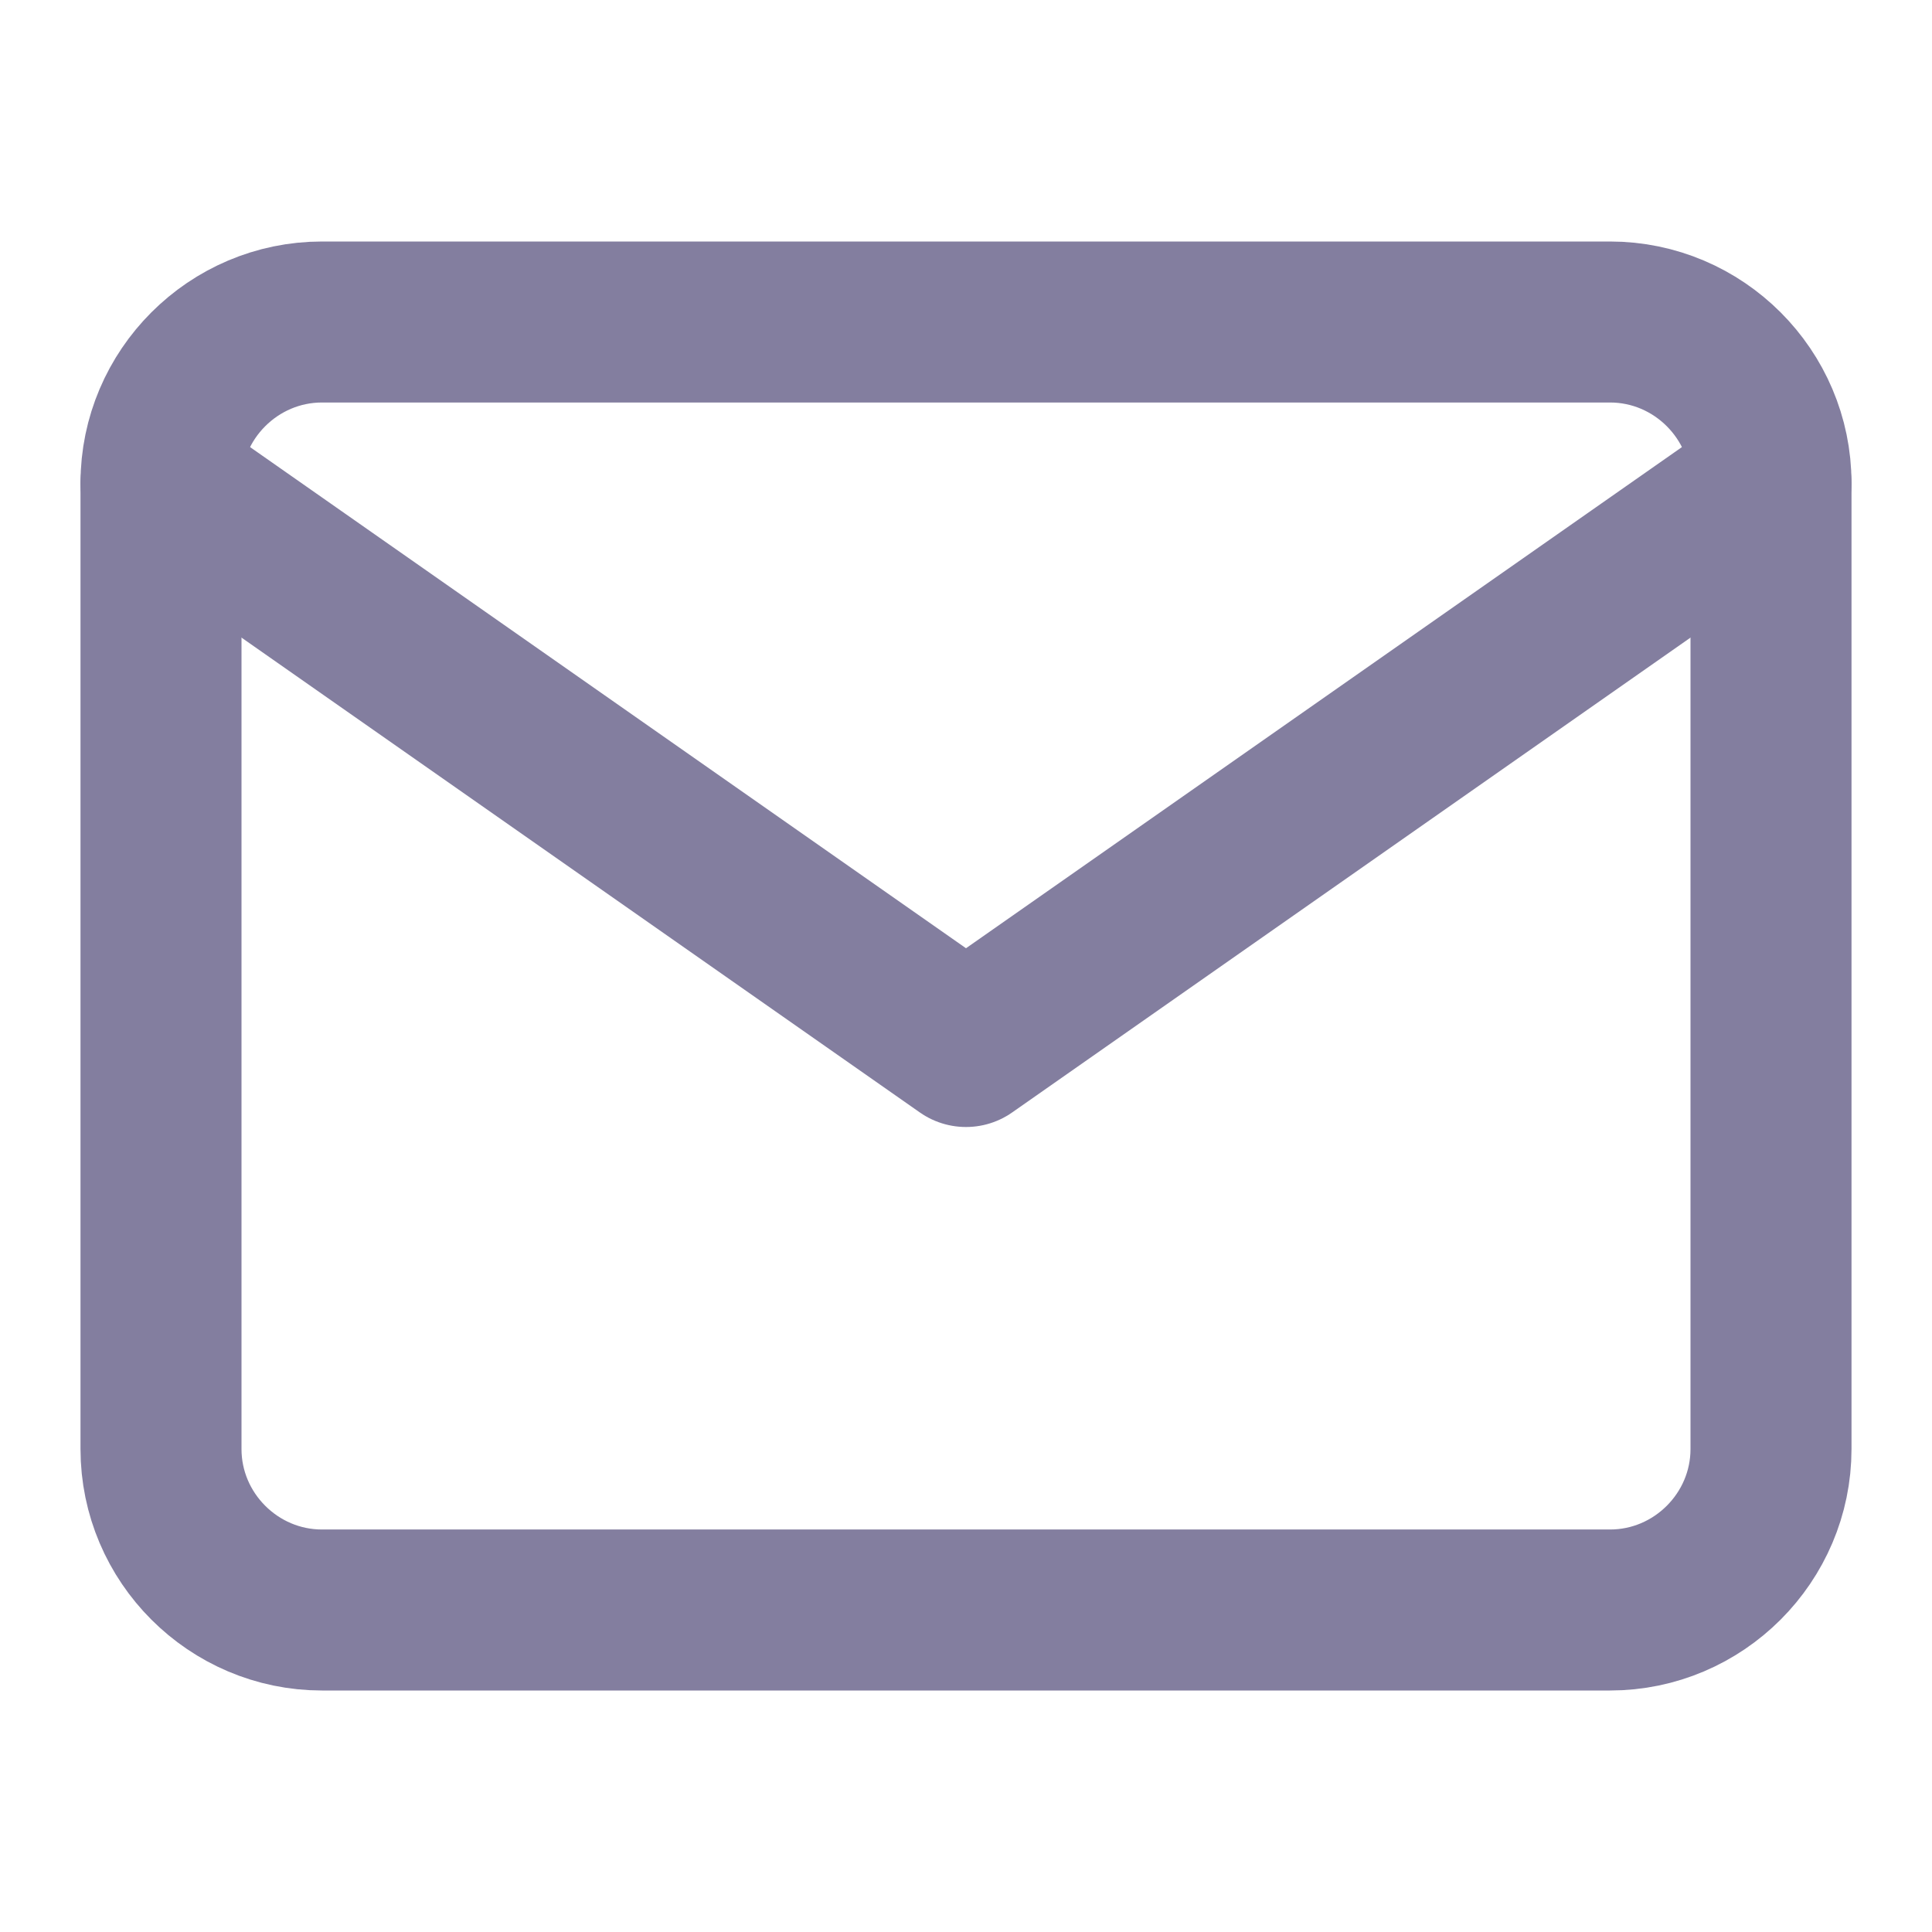
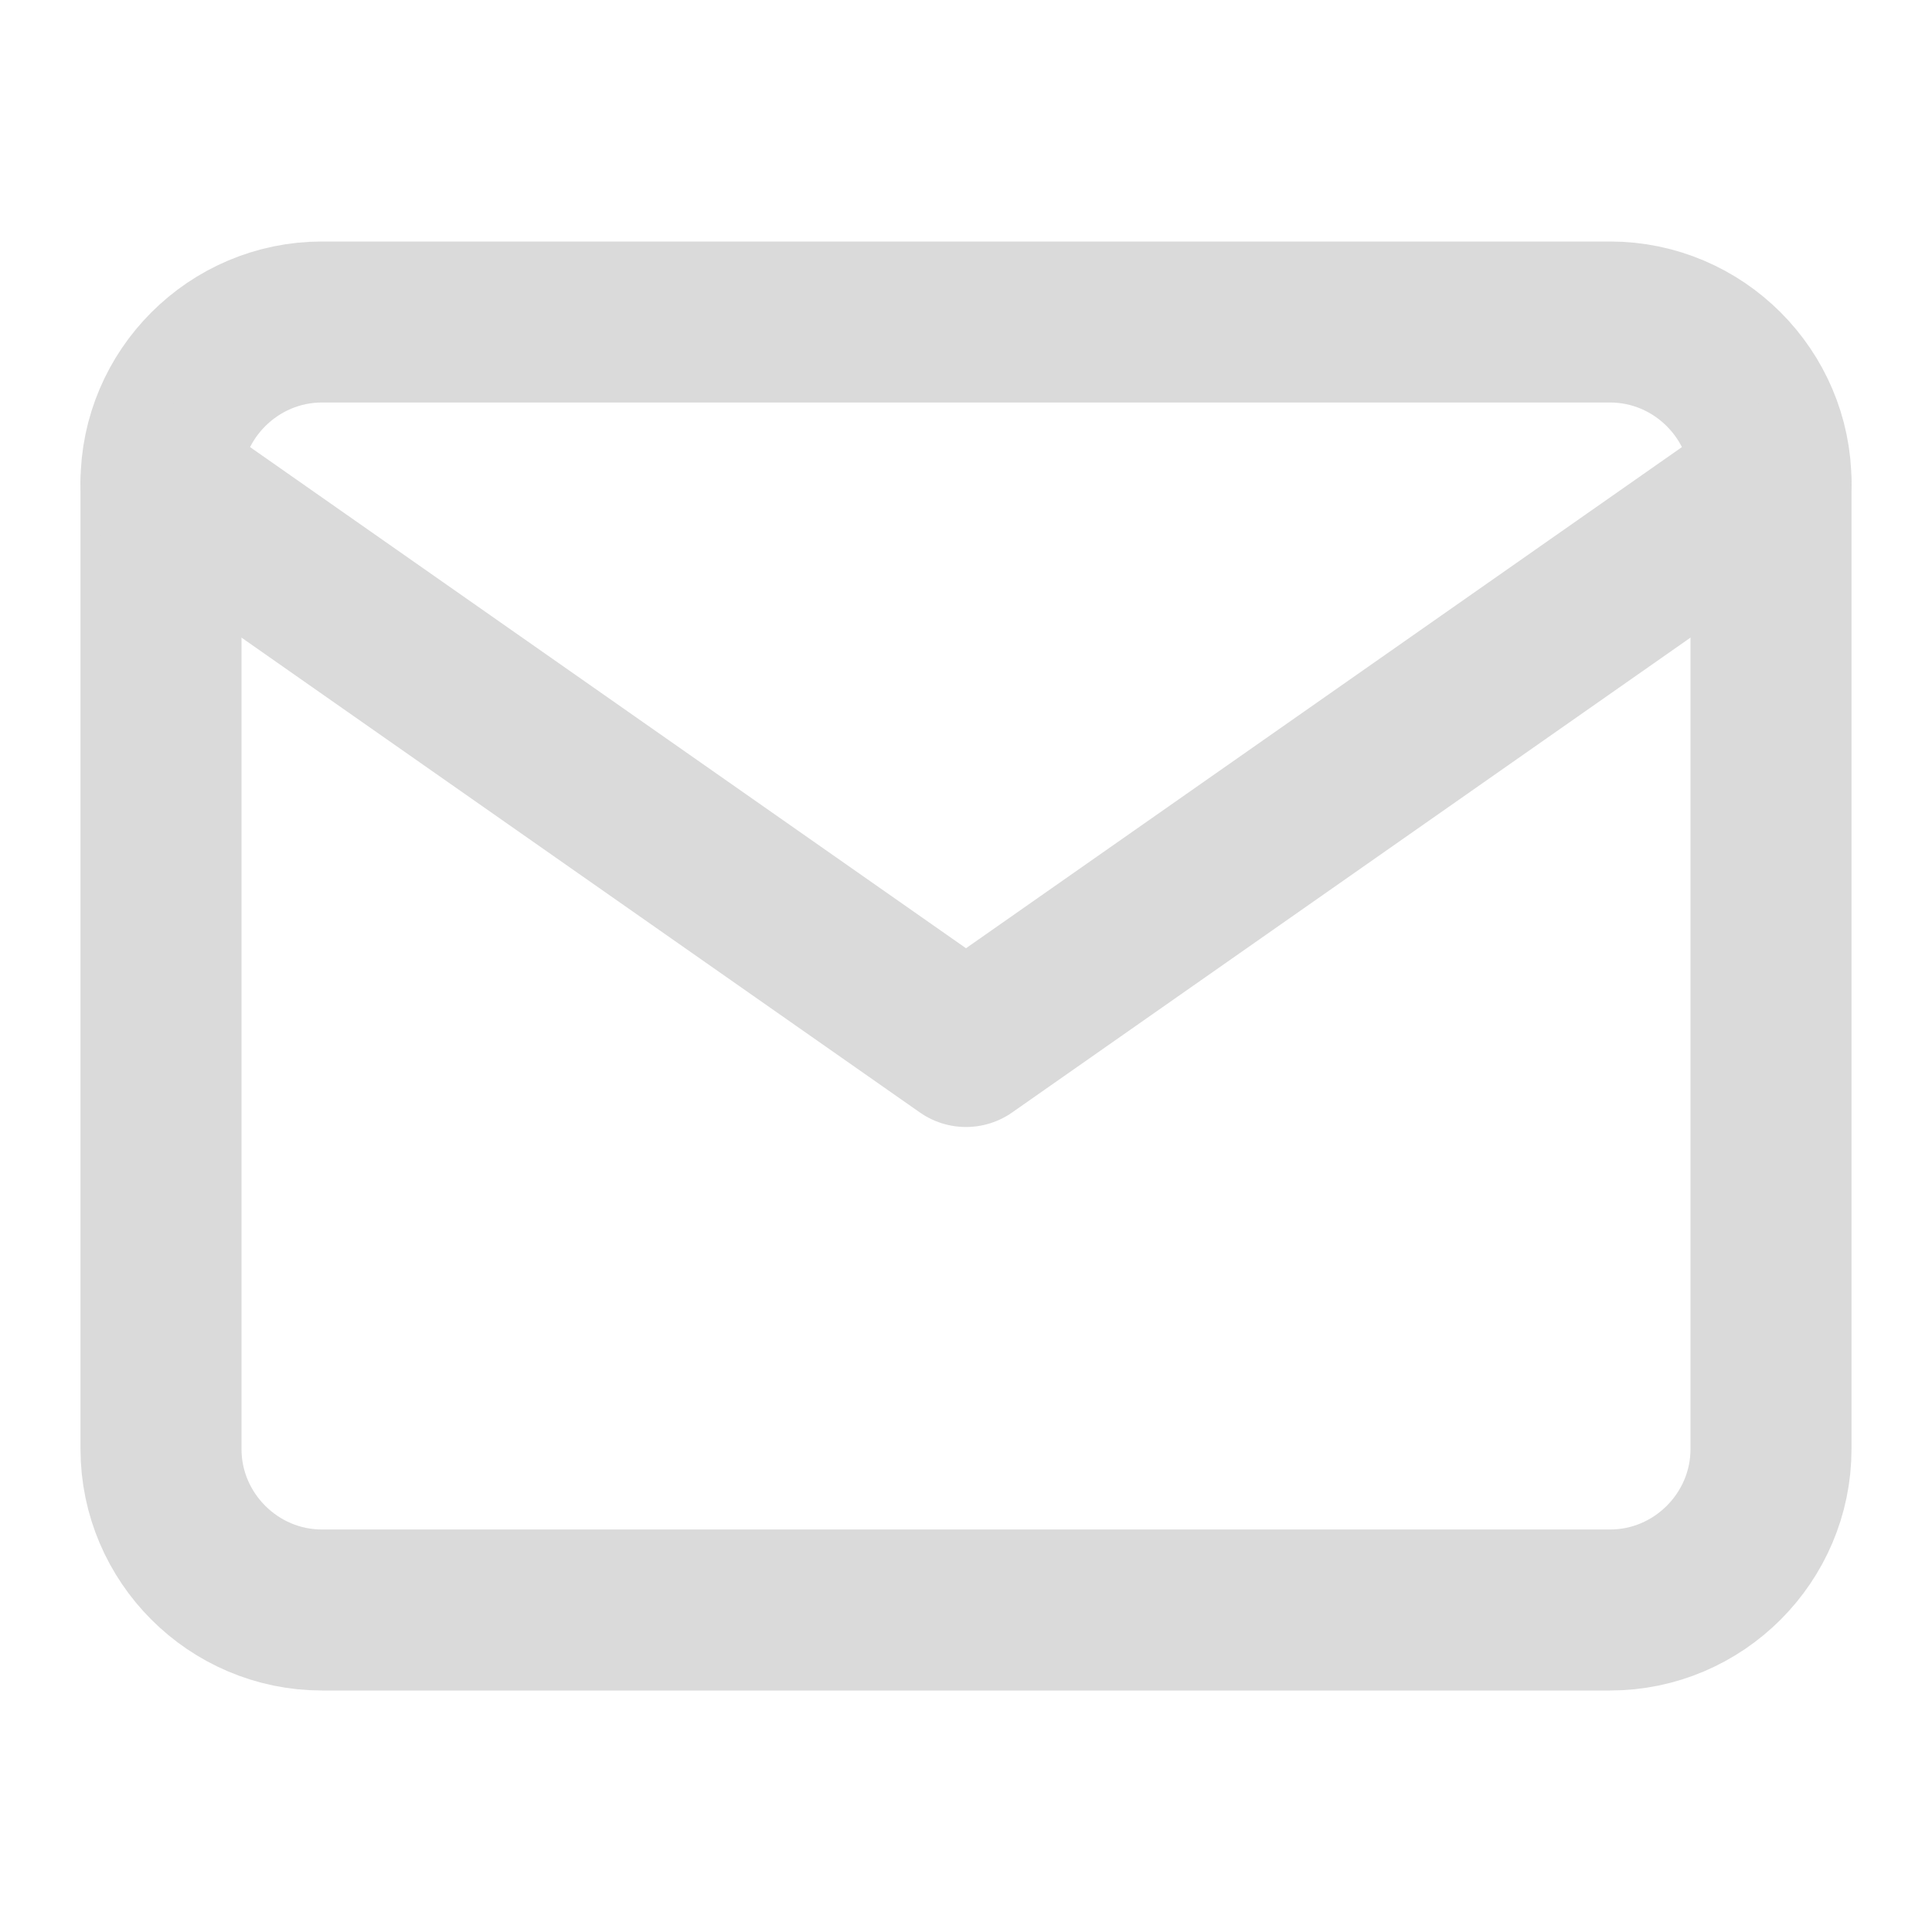
<svg xmlns="http://www.w3.org/2000/svg" width="24" height="24" viewBox="0 0 24 24" fill="none" stroke="currentColor" stroke-width="2" stroke-linecap="round" stroke-linejoin="round" class="feather feather-mail">
-   <path d="M4 4h16c1.1 0 2 .9 2 2v12c0 1.1-.9 2-2 2H4c-1.1 0-2-.9-2-2V6c0-1.1.9-2 2-2z" stroke="#837E9F" />
-   <polyline points="22,6 12,13 2,6" stroke="#837E9F" />
+   <path d="M4 4h16c1.1 0 2 .9 2 2v12c0 1.1-.9 2-2 2H4c-1.1 0-2-.9-2-2V6c0-1.1.9-2 2-2z" stroke="#dadada" />
+   <polyline points="22,6 12,13 2,6" stroke="#dadada" />
</svg>
